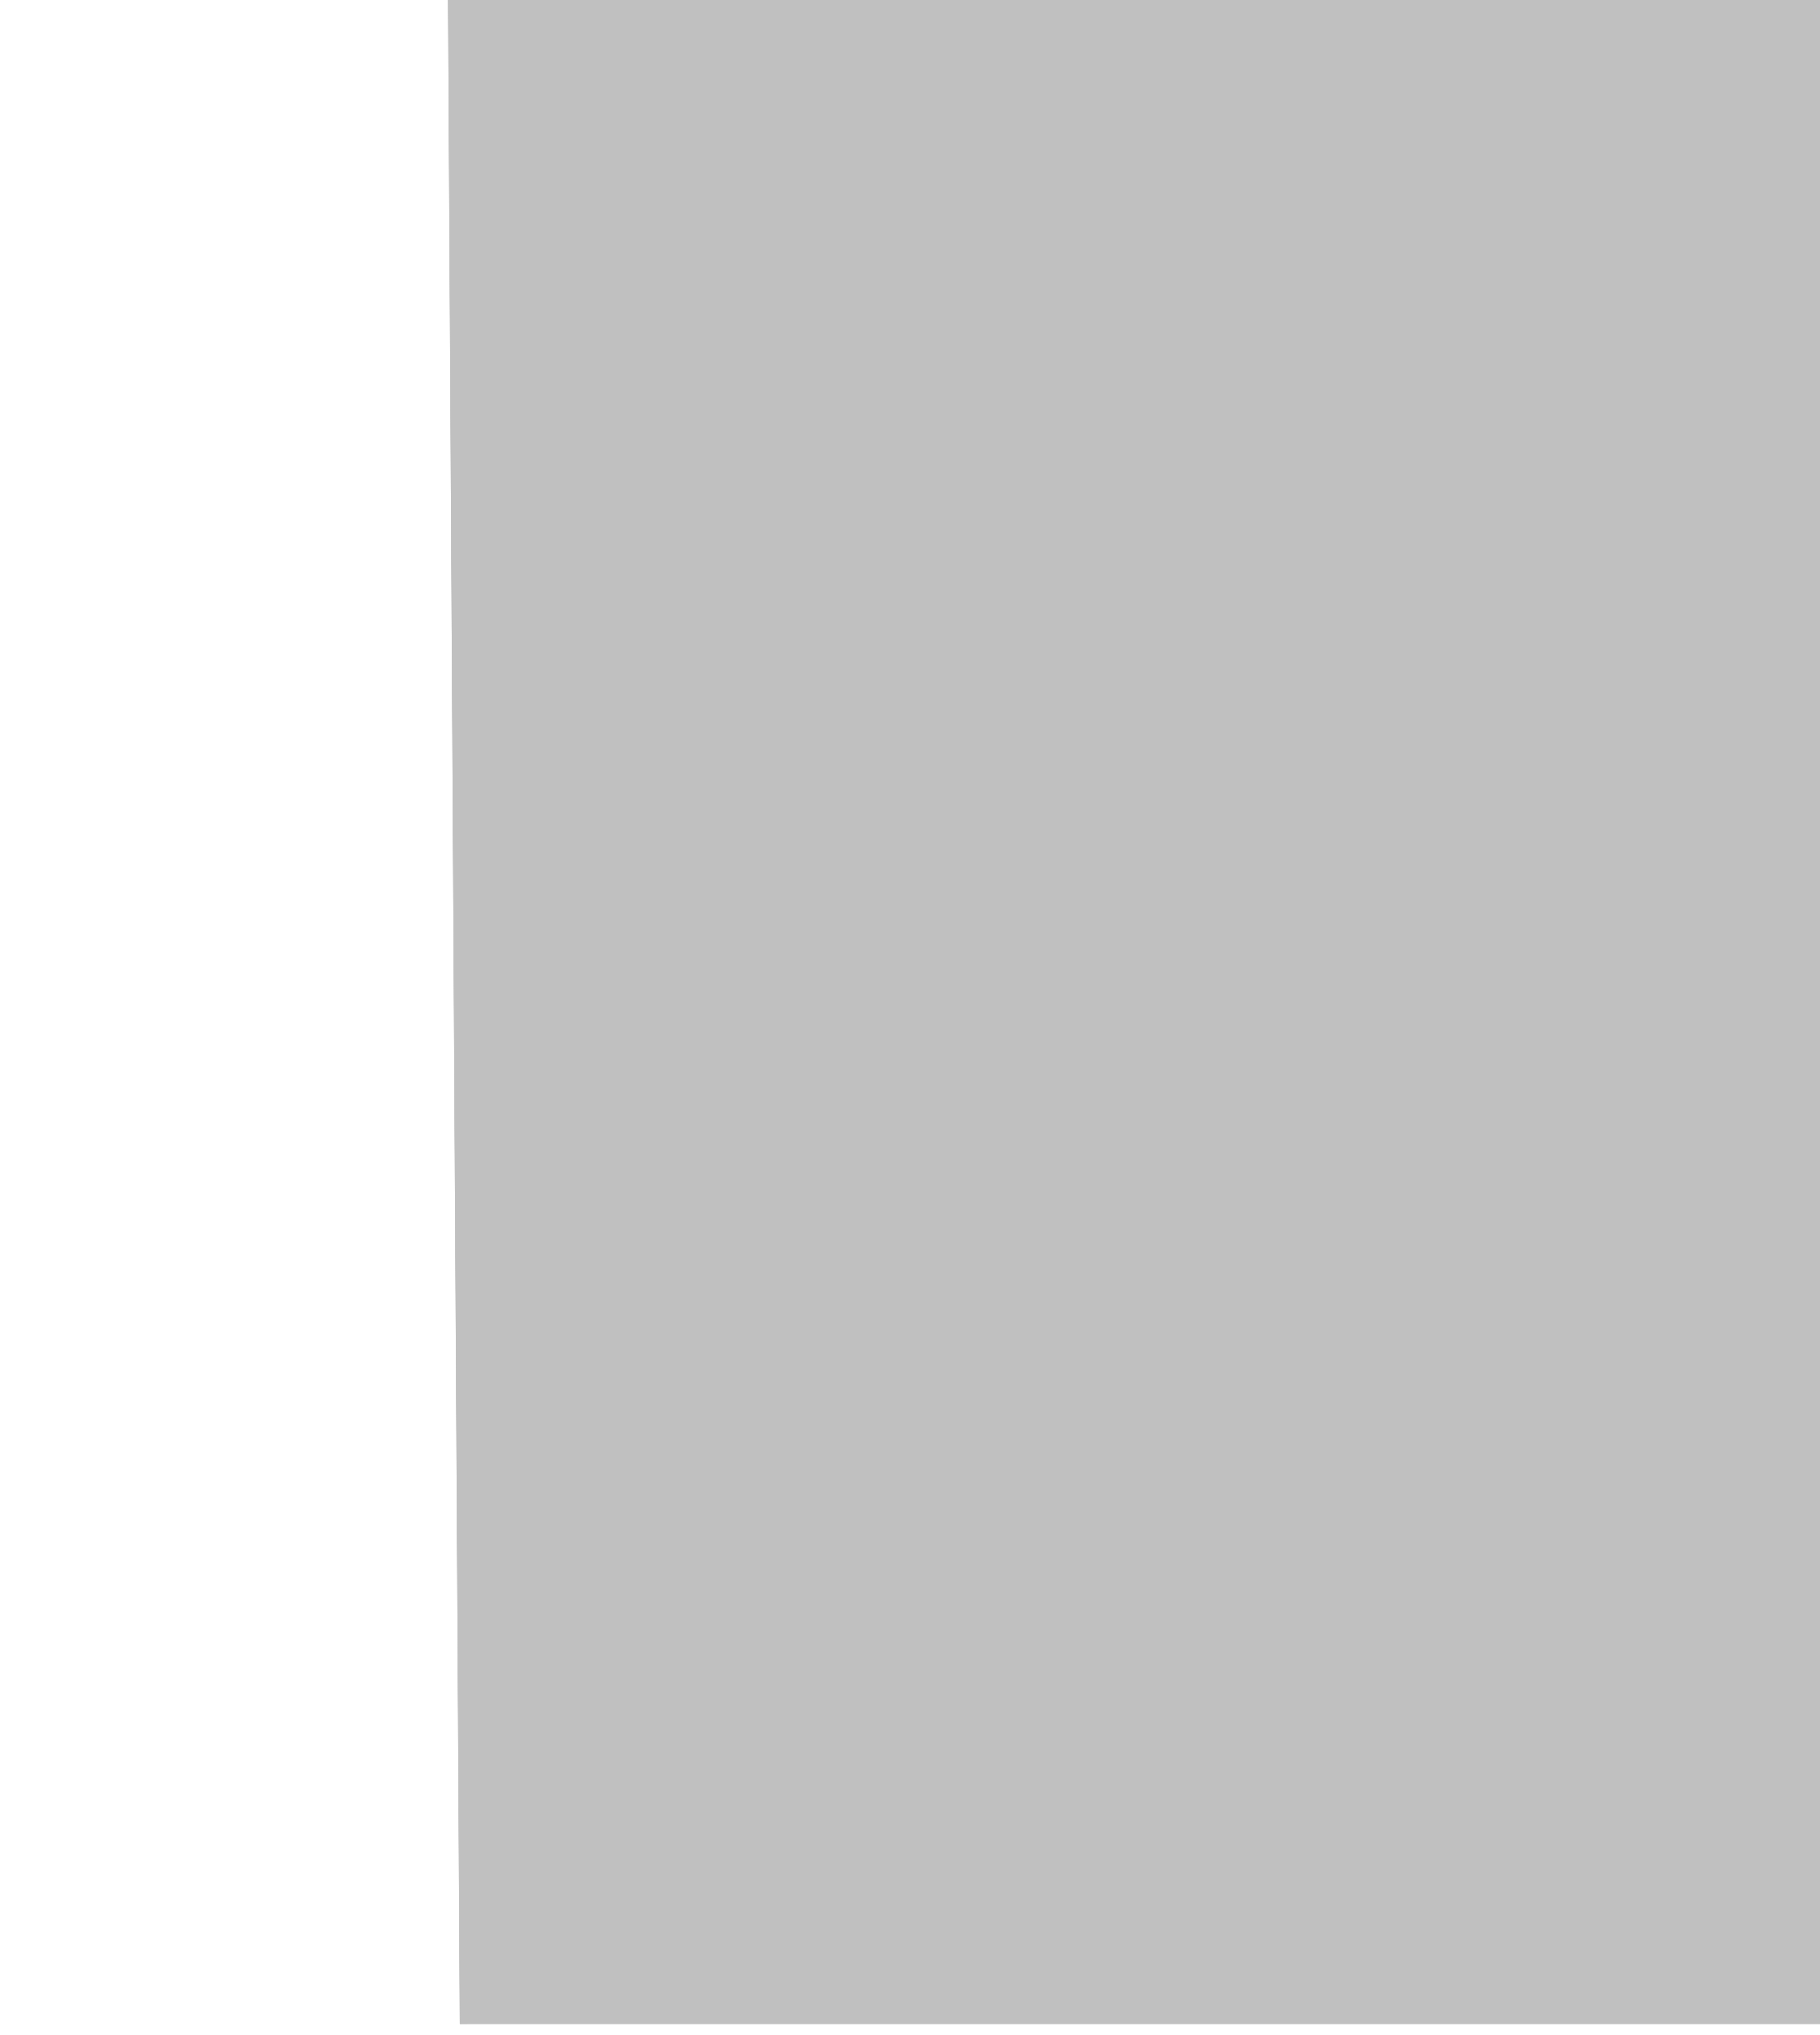
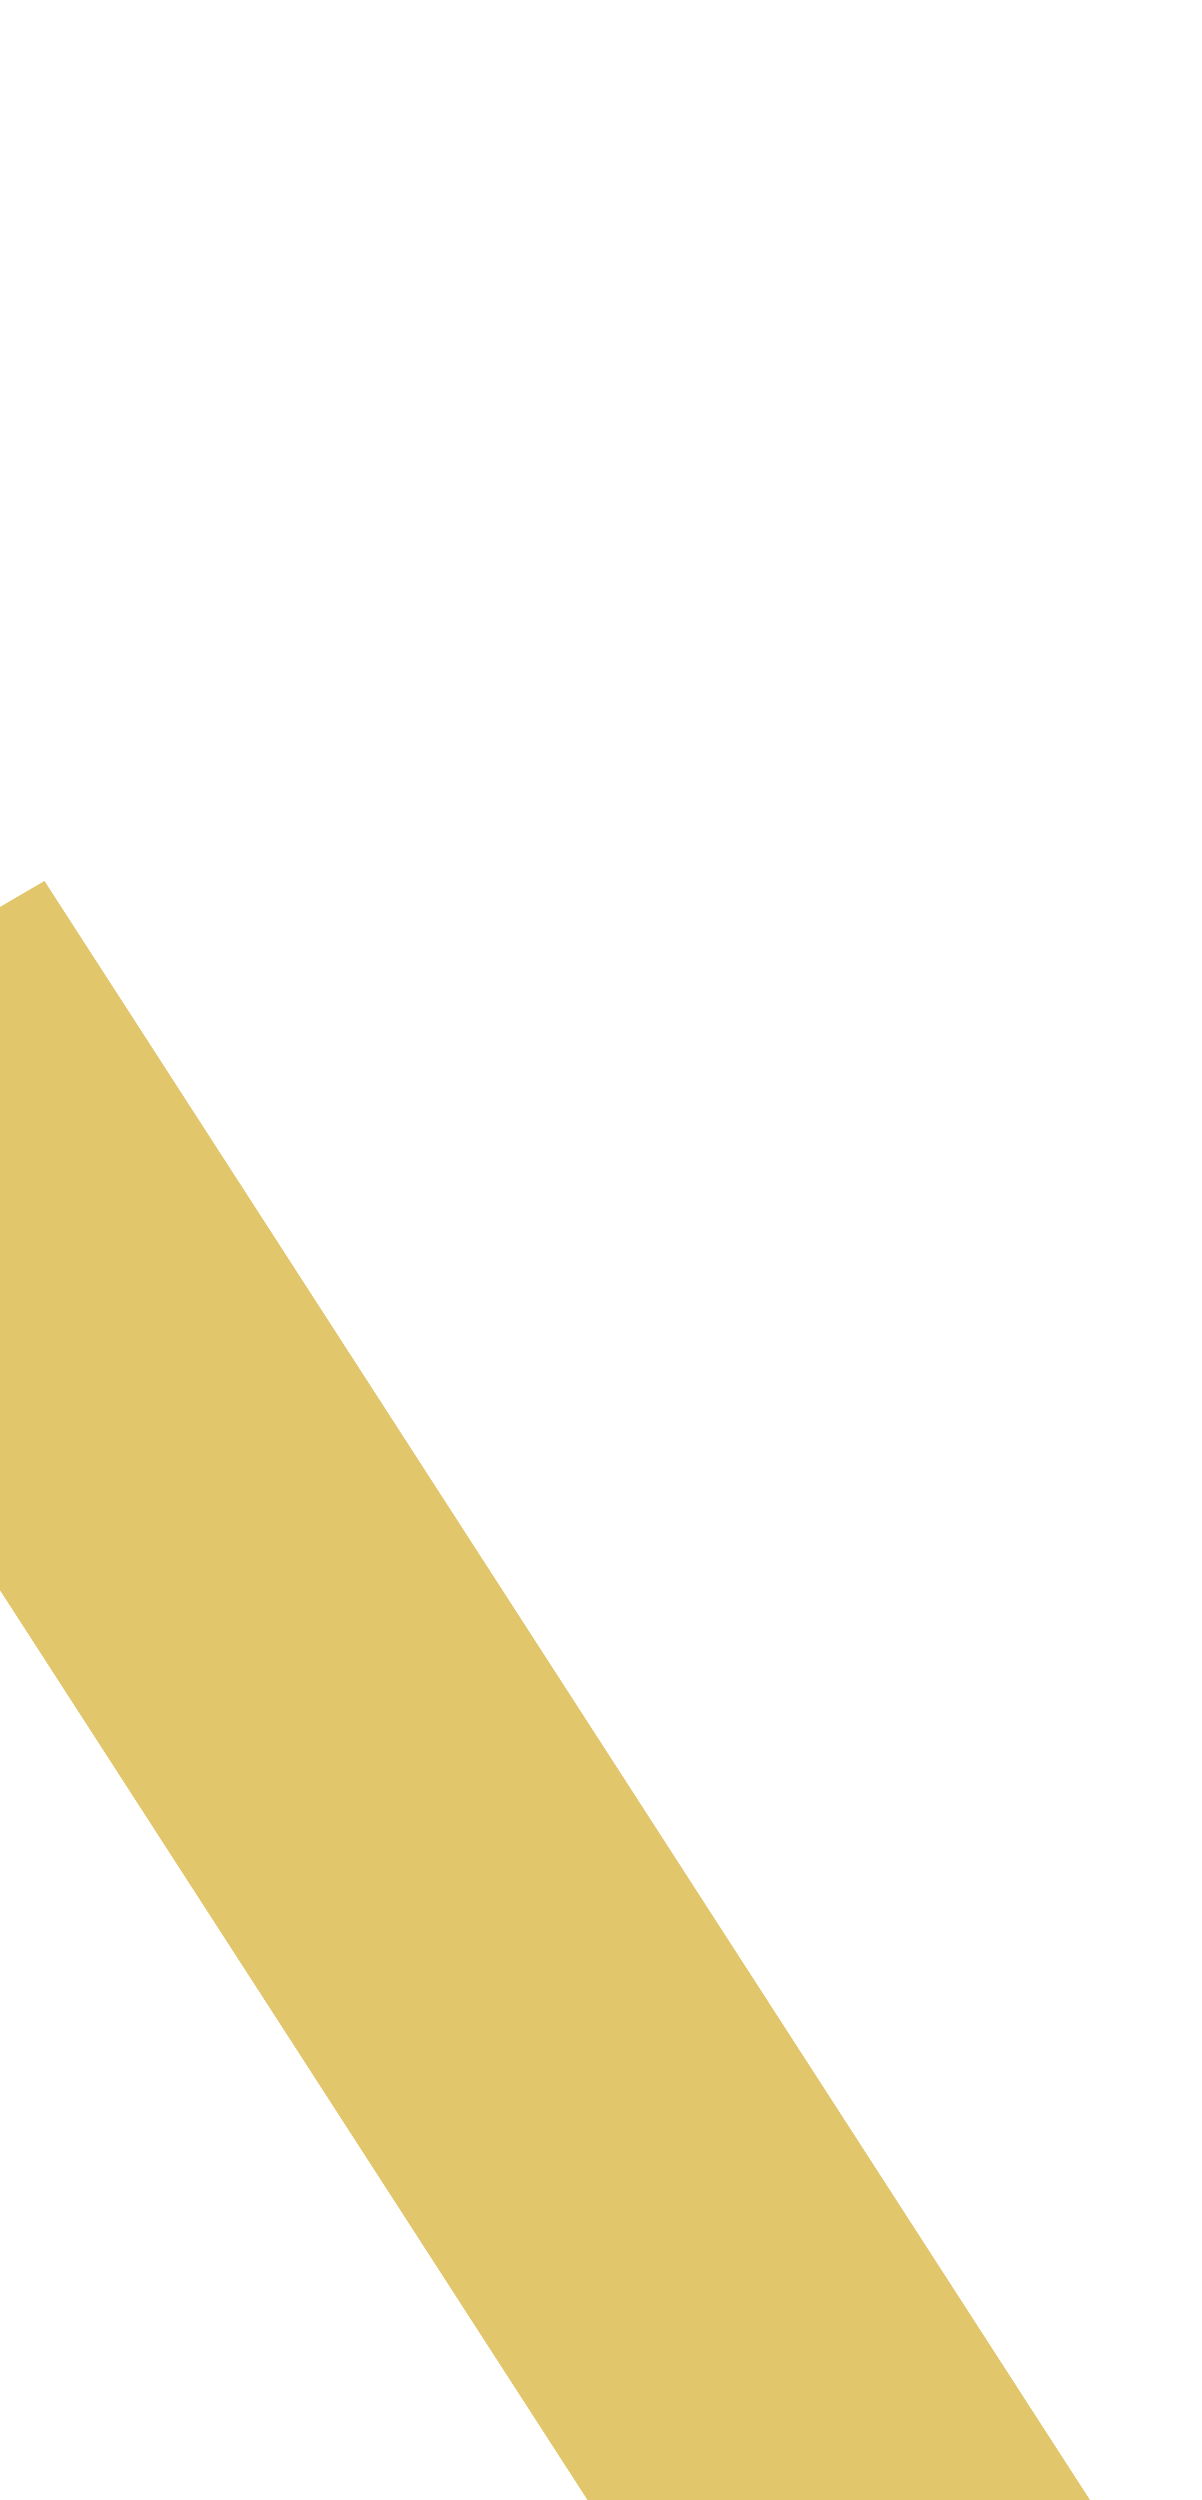
- <svg xmlns="http://www.w3.org/2000/svg" baseProfile="tiny" height="425.09mm" width="380.067mm" viewBox="0 0 380.067 425.09" version="1.1" stroke="black" stroke-width=".1" fill="none">
-   <path fill="#000000" stroke="#000000" d="M111.8 410.106 L109.472 10.136 L460.335 10.136 L462.663 410.106 z" />
-   <path fill="#000000" stroke="#000000" d="M109.472 10.136 L109.952 10.123 L460.815 10.123 L460.335 10.136 z" />
-   <path fill="#000000" stroke="#000000" d="M463.143 410.094 L462.663 410.106 L460.335 10.136 L460.815 10.123 z" />
-   <path fill="#000000" stroke="#000000" d="M112.28 410.094 L111.8 410.106 L462.663 410.106 L463.143 410.094 z" />
-   <path fill="#000000" stroke="#000000" d="M111.8 410.106 L112.28 410.094 L109.952 10.123 L109.472 10.136 z" />
-   <path fill="#000000" stroke="#000000" d="M109.952 10.123 L112.28 410.094 L463.143 410.094 L460.815 10.123 z" />
-   <path fill="#c0c0c0" stroke="#c0c0c0" d="M96.106 422.726 L93.633 -2.242 L466.425 -2.242 L468.898 422.726 z" />
-   <path fill="#c0c0c0" stroke="#c0c0c0" d="M473.7 422.605 L468.898 422.726 L466.425 -2.242 L471.226 -2.364 z" />
-   <path fill="#c0c0c0" stroke="#c0c0c0" d="M93.633 -2.242 L98.434 -2.364 L471.226 -2.364 L466.425 -2.242 z" />
-   <path fill="#c0c0c0" stroke="#c0c0c0" d="M100.908 422.605 L96.106 422.726 L468.898 422.726 L473.7 422.605 z" />
-   <path fill="#c0c0c0" stroke="#c0c0c0" d="M96.106 422.726 L100.908 422.605 L98.434 -2.364 L93.633 -2.242 z" />
-   <path fill="#c0c0c0" stroke="#c0c0c0" d="M98.434 -2.364 L100.908 422.605 L473.7 422.605 L471.226 -2.364 z" />
+ <svg xmlns="http://www.w3.org/2000/svg" baseProfile="tiny" height="480.554mm" width="230.972mm" viewBox="50.67 -325.001 230.972 480.554" version="1.1" stroke="black" stroke-width=".1" fill="none">
+   <path fill="#c4d3ac" stroke="#c4d3ac" d="M275.951 305.537 L275.098 306.035 L275.098 182.645 L275.951 182.147 z" />
+   <path fill="#c4d3ac" stroke="#c4d3ac" d="M66.585 -18.673 L65.733 -18.175 L275.098 306.035 L275.951 305.537 z" />
+   <path fill="#c4d3ac" stroke="#c4d3ac" d="M66.585 -142.063 L65.733 -141.565 L65.733 -18.175 L66.585 -18.673 z" />
+   <path fill="#c4d3ac" stroke="#c4d3ac" d="M275.951 182.147 L275.098 182.645 L65.733 -141.565 L66.585 -142.063 z" />
+   <path fill="#c4d3ac" stroke="#c4d3ac" d="M275.951 305.537 L275.951 182.147 L66.585 -142.063 L66.585 -18.673 z" />
+   <path fill="#c4d3ac" stroke="#c4d3ac" d="M275.098 306.035 L65.733 -18.175 L65.733 -141.565 L275.098 182.645 z" />
+   <path fill="#e2c66c" stroke="#e2c66c" d="M281.641 320.023 L273.12 325.001 L273.12 193.899 L281.641 188.92 z" />
+   <path fill="#e2c66c" stroke="#e2c66c" d="M59.19 -24.45 L50.67 -19.472 L273.12 325.001 L281.641 320.023 z" />
+   <path fill="#e2c66c" stroke="#e2c66c" d="M59.19 -155.553 L50.67 -150.574 L50.67 -19.472 L59.19 -24.45 z" />
+   <path fill="#e2c66c" stroke="#e2c66c" d="M281.641 188.92 L273.12 193.899 L50.67 -150.574 L59.19 -155.553 z" />
+   <path fill="#e2c66c" stroke="#e2c66c" d="M281.641 320.023 L281.641 188.92 L59.19 -155.553 L59.19 -24.45 z" />
+   <path fill="#e2c66c" stroke="#e2c66c" d="M273.12 325.001 L50.67 -19.472 L50.67 -150.574 L273.12 193.899 z" />
</svg>
